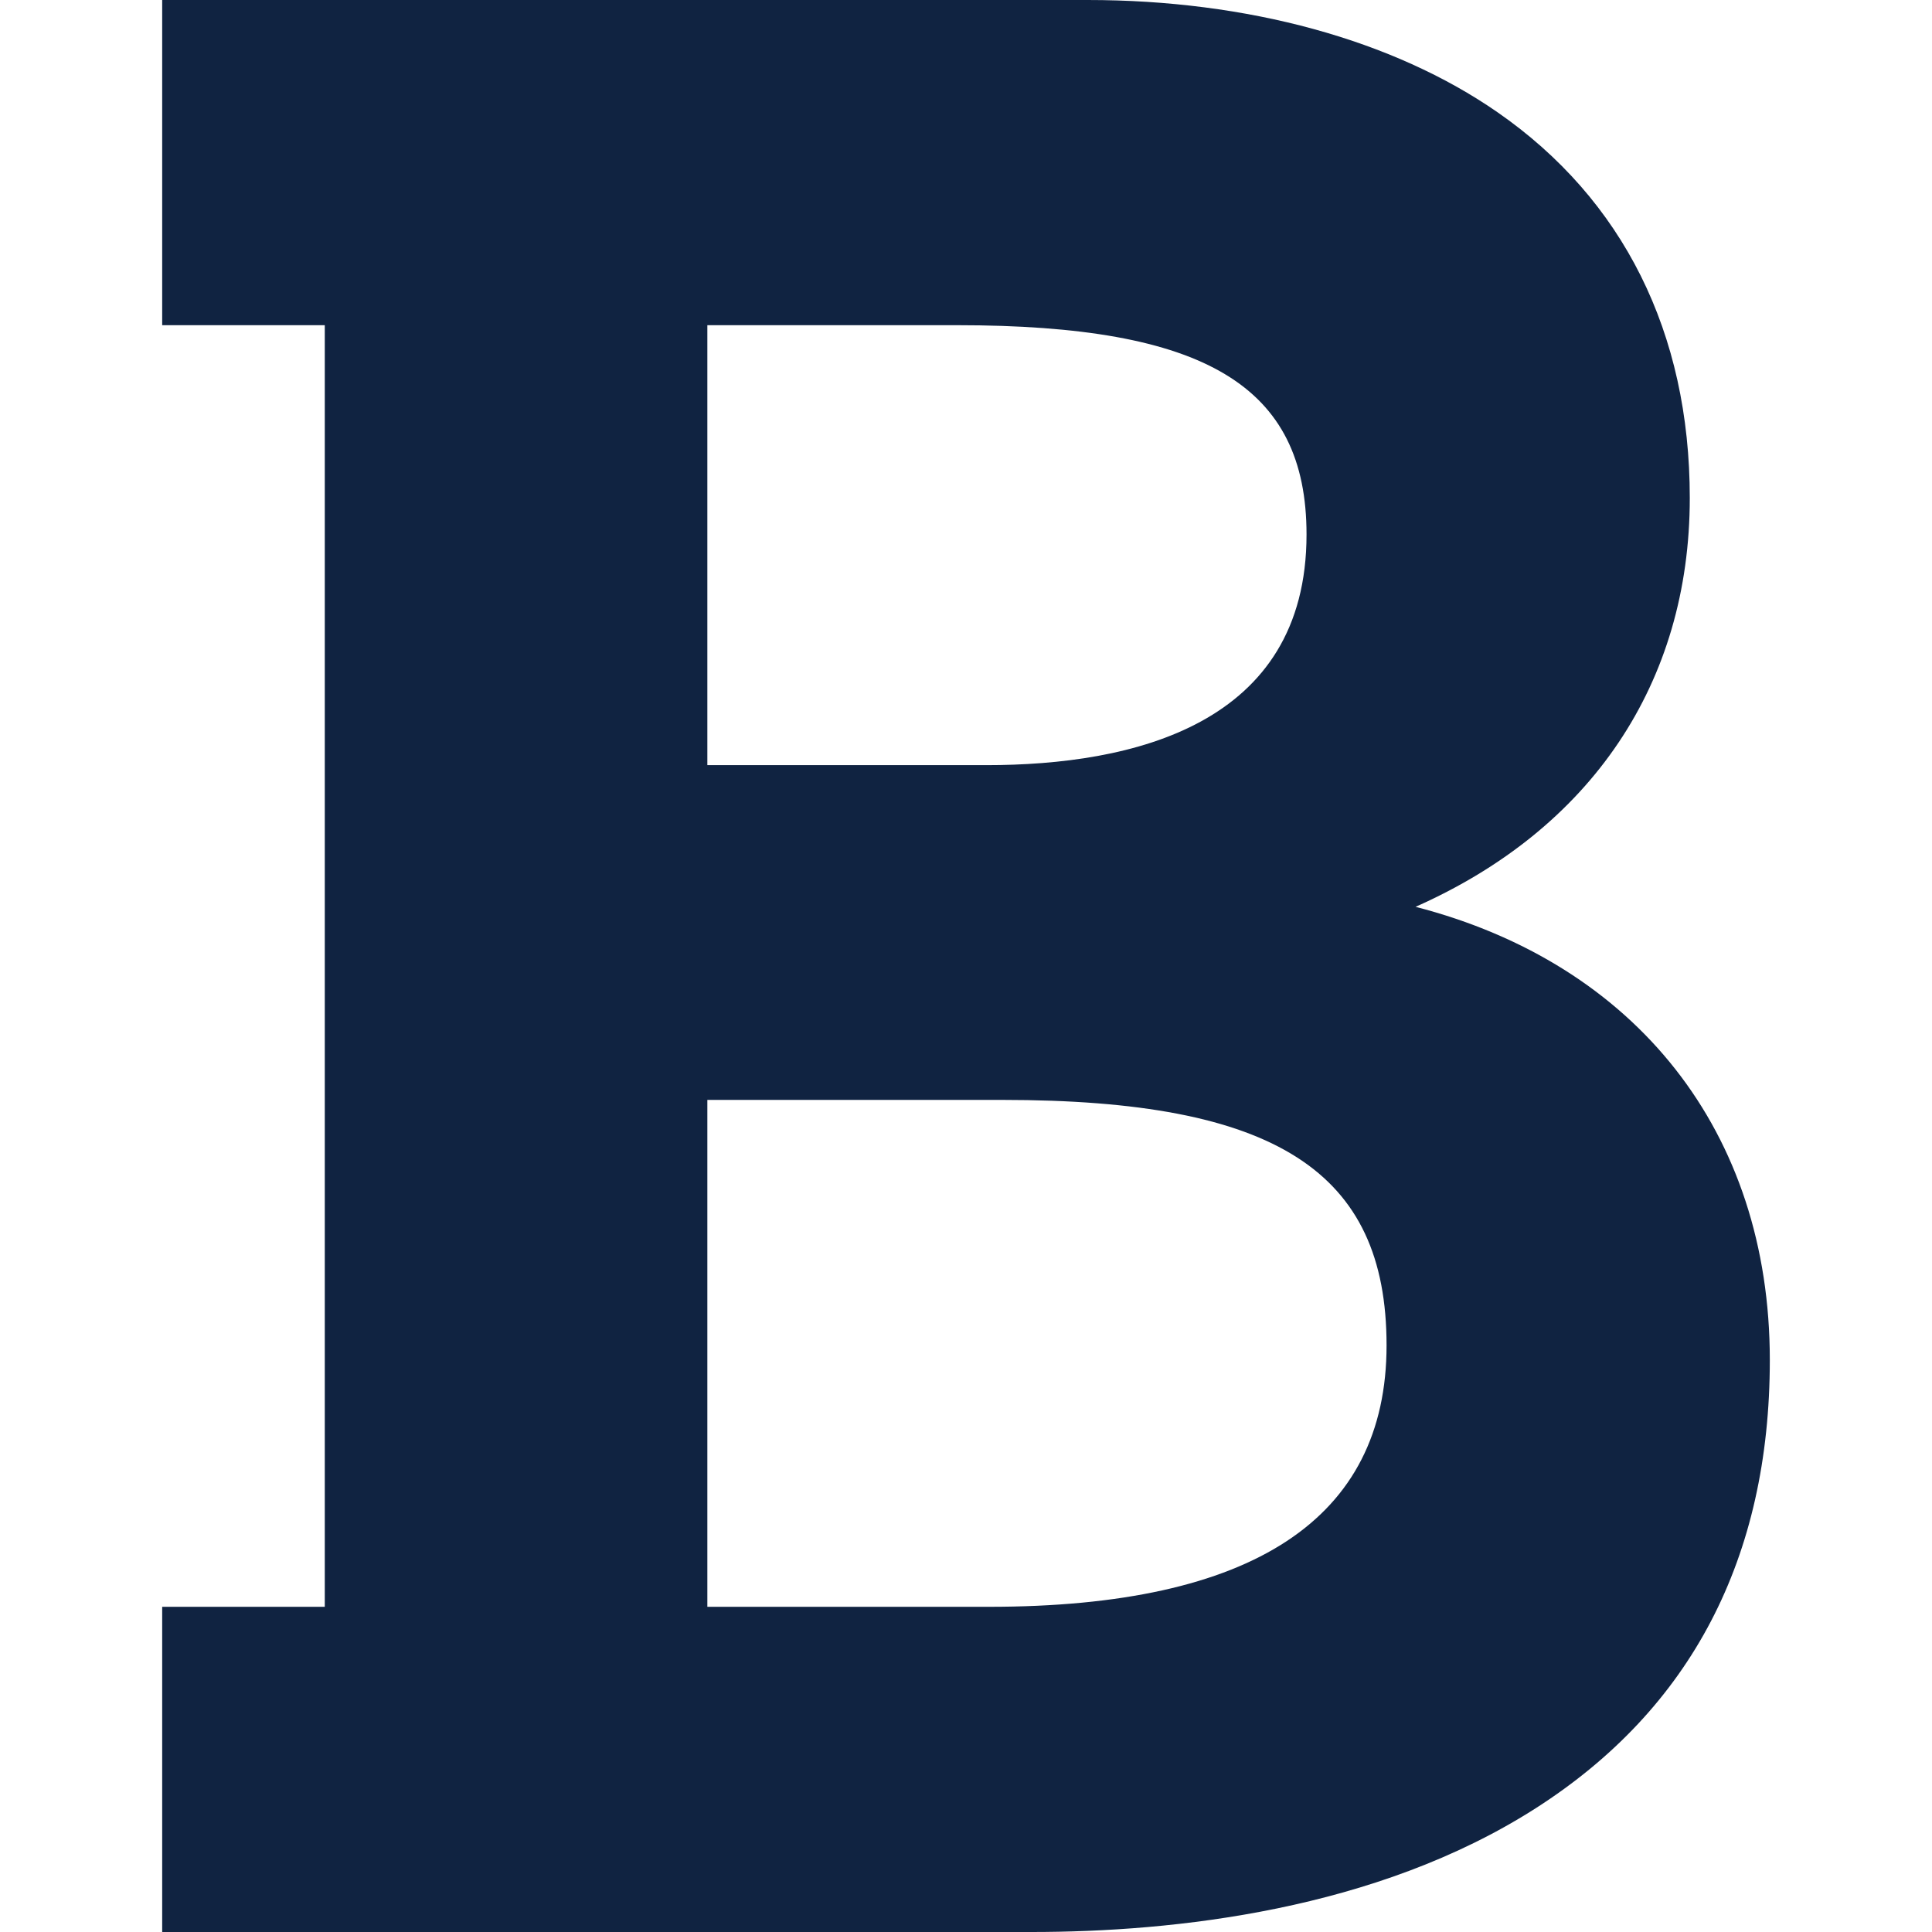
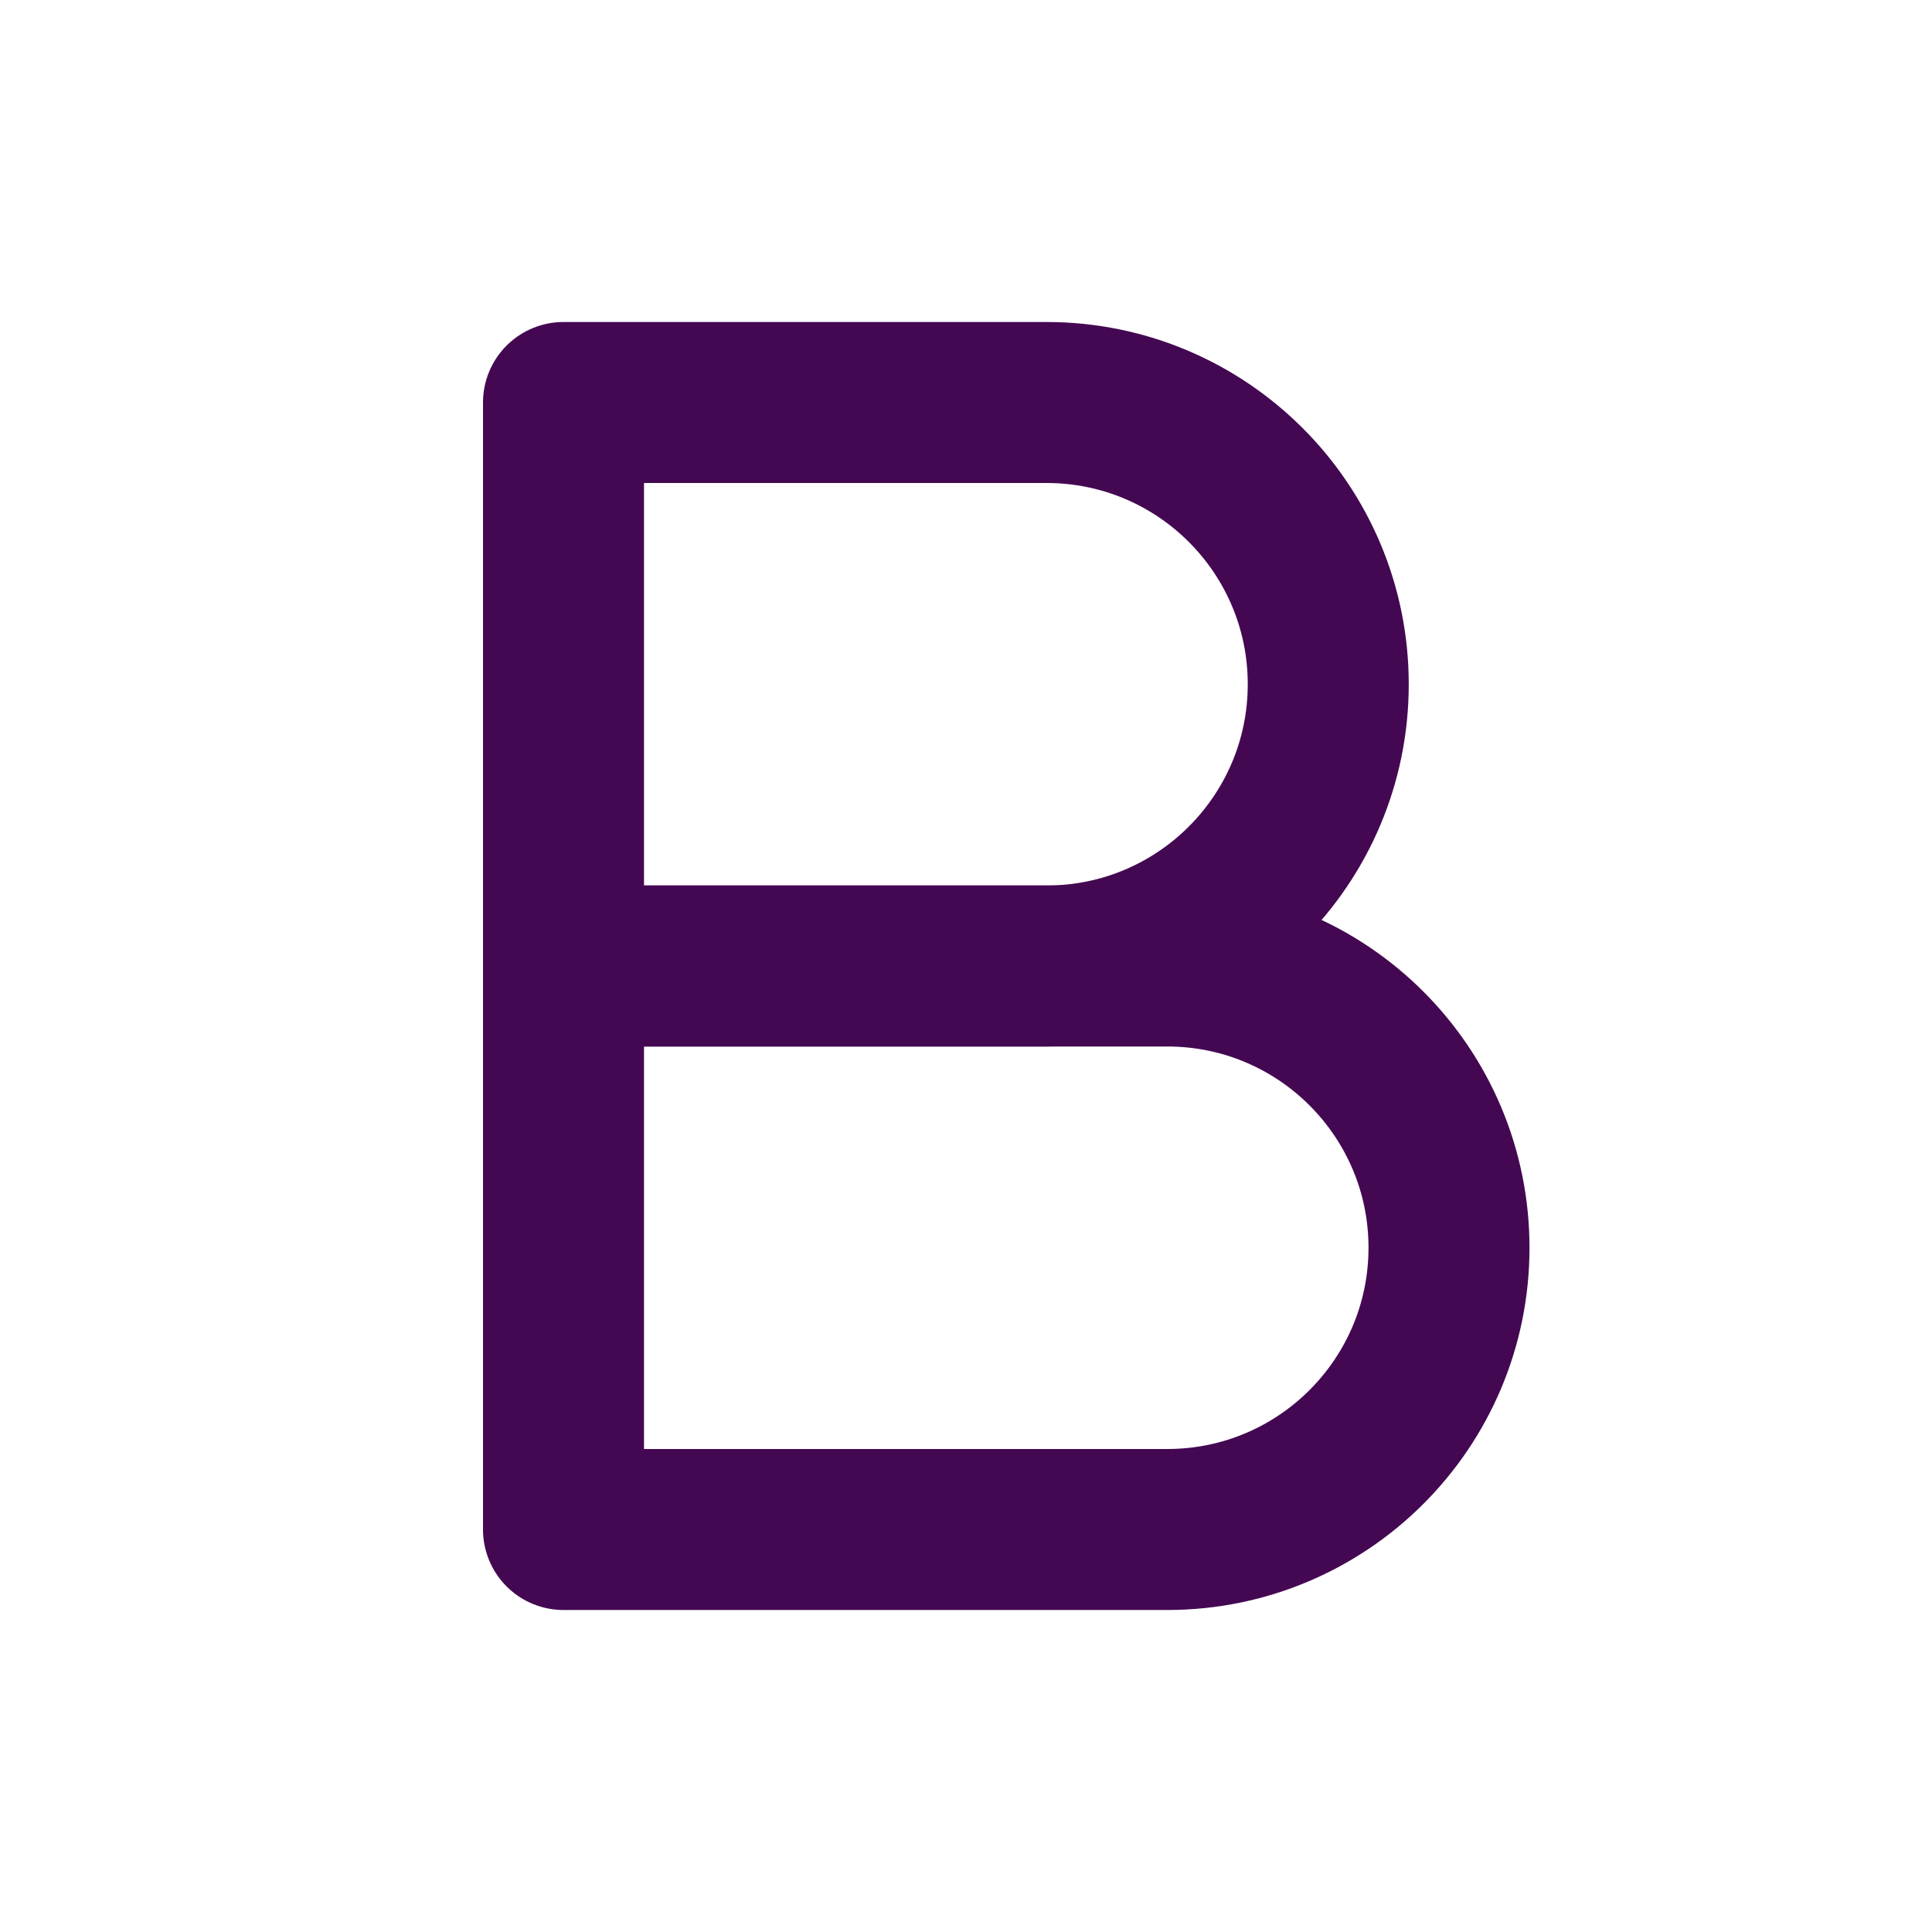
- <svg xmlns="http://www.w3.org/2000/svg" fill="#102341" height="800px" width="800px" version="1.1" id="Capa_1" viewBox="0 0 202 202" xml:space="preserve">
-   <g id="SVGRepo_bgCarrier" stroke-width="0" />
-   <g id="SVGRepo_tracerCarrier" stroke-linecap="round" stroke-linejoin="round" />
-   <g id="SVGRepo_iconCarrier">
-     <path d="M148.004,94.812c18.332-8.126,28.671-23.362,28.671-42.752c0-17.261-6.954-31.206-20.11-40.328 C145.653,4.166,130.438,0,113.721,0H16.957v34h17v134h-17v34h90.905c14.819,0,35.992-2.245,52.705-12.94 c16.241-10.393,24.476-26.161,24.476-46.868C185.043,118.342,171.057,100.763,148.004,94.812z M103.12,80H73.957V34h26.096 c25.961,0,36.551,6.34,36.551,21.884C136.604,75.816,118.396,80,103.12,80z M73.957,115h30.838c28.537,0,40.177,7.436,40.177,25.663 c0,18.14-13.987,27.337-41.572,27.337H73.957V115z" fill="#102341" />
-   </g>
+ <svg xmlns="http://www.w3.org/2000/svg" viewBox="0 0 24 24" width="24" height="24" fill="none" stroke="#440852" stroke-width="2" stroke-linecap="round" stroke-linejoin="round">
+   <path d="M7 5h6a3.5 3.5 0 0 1 0 7H7z" />
+   <path d="M7 12h7.5a3.5 3.5 0 0 1 0 7H7z" />
</svg>
